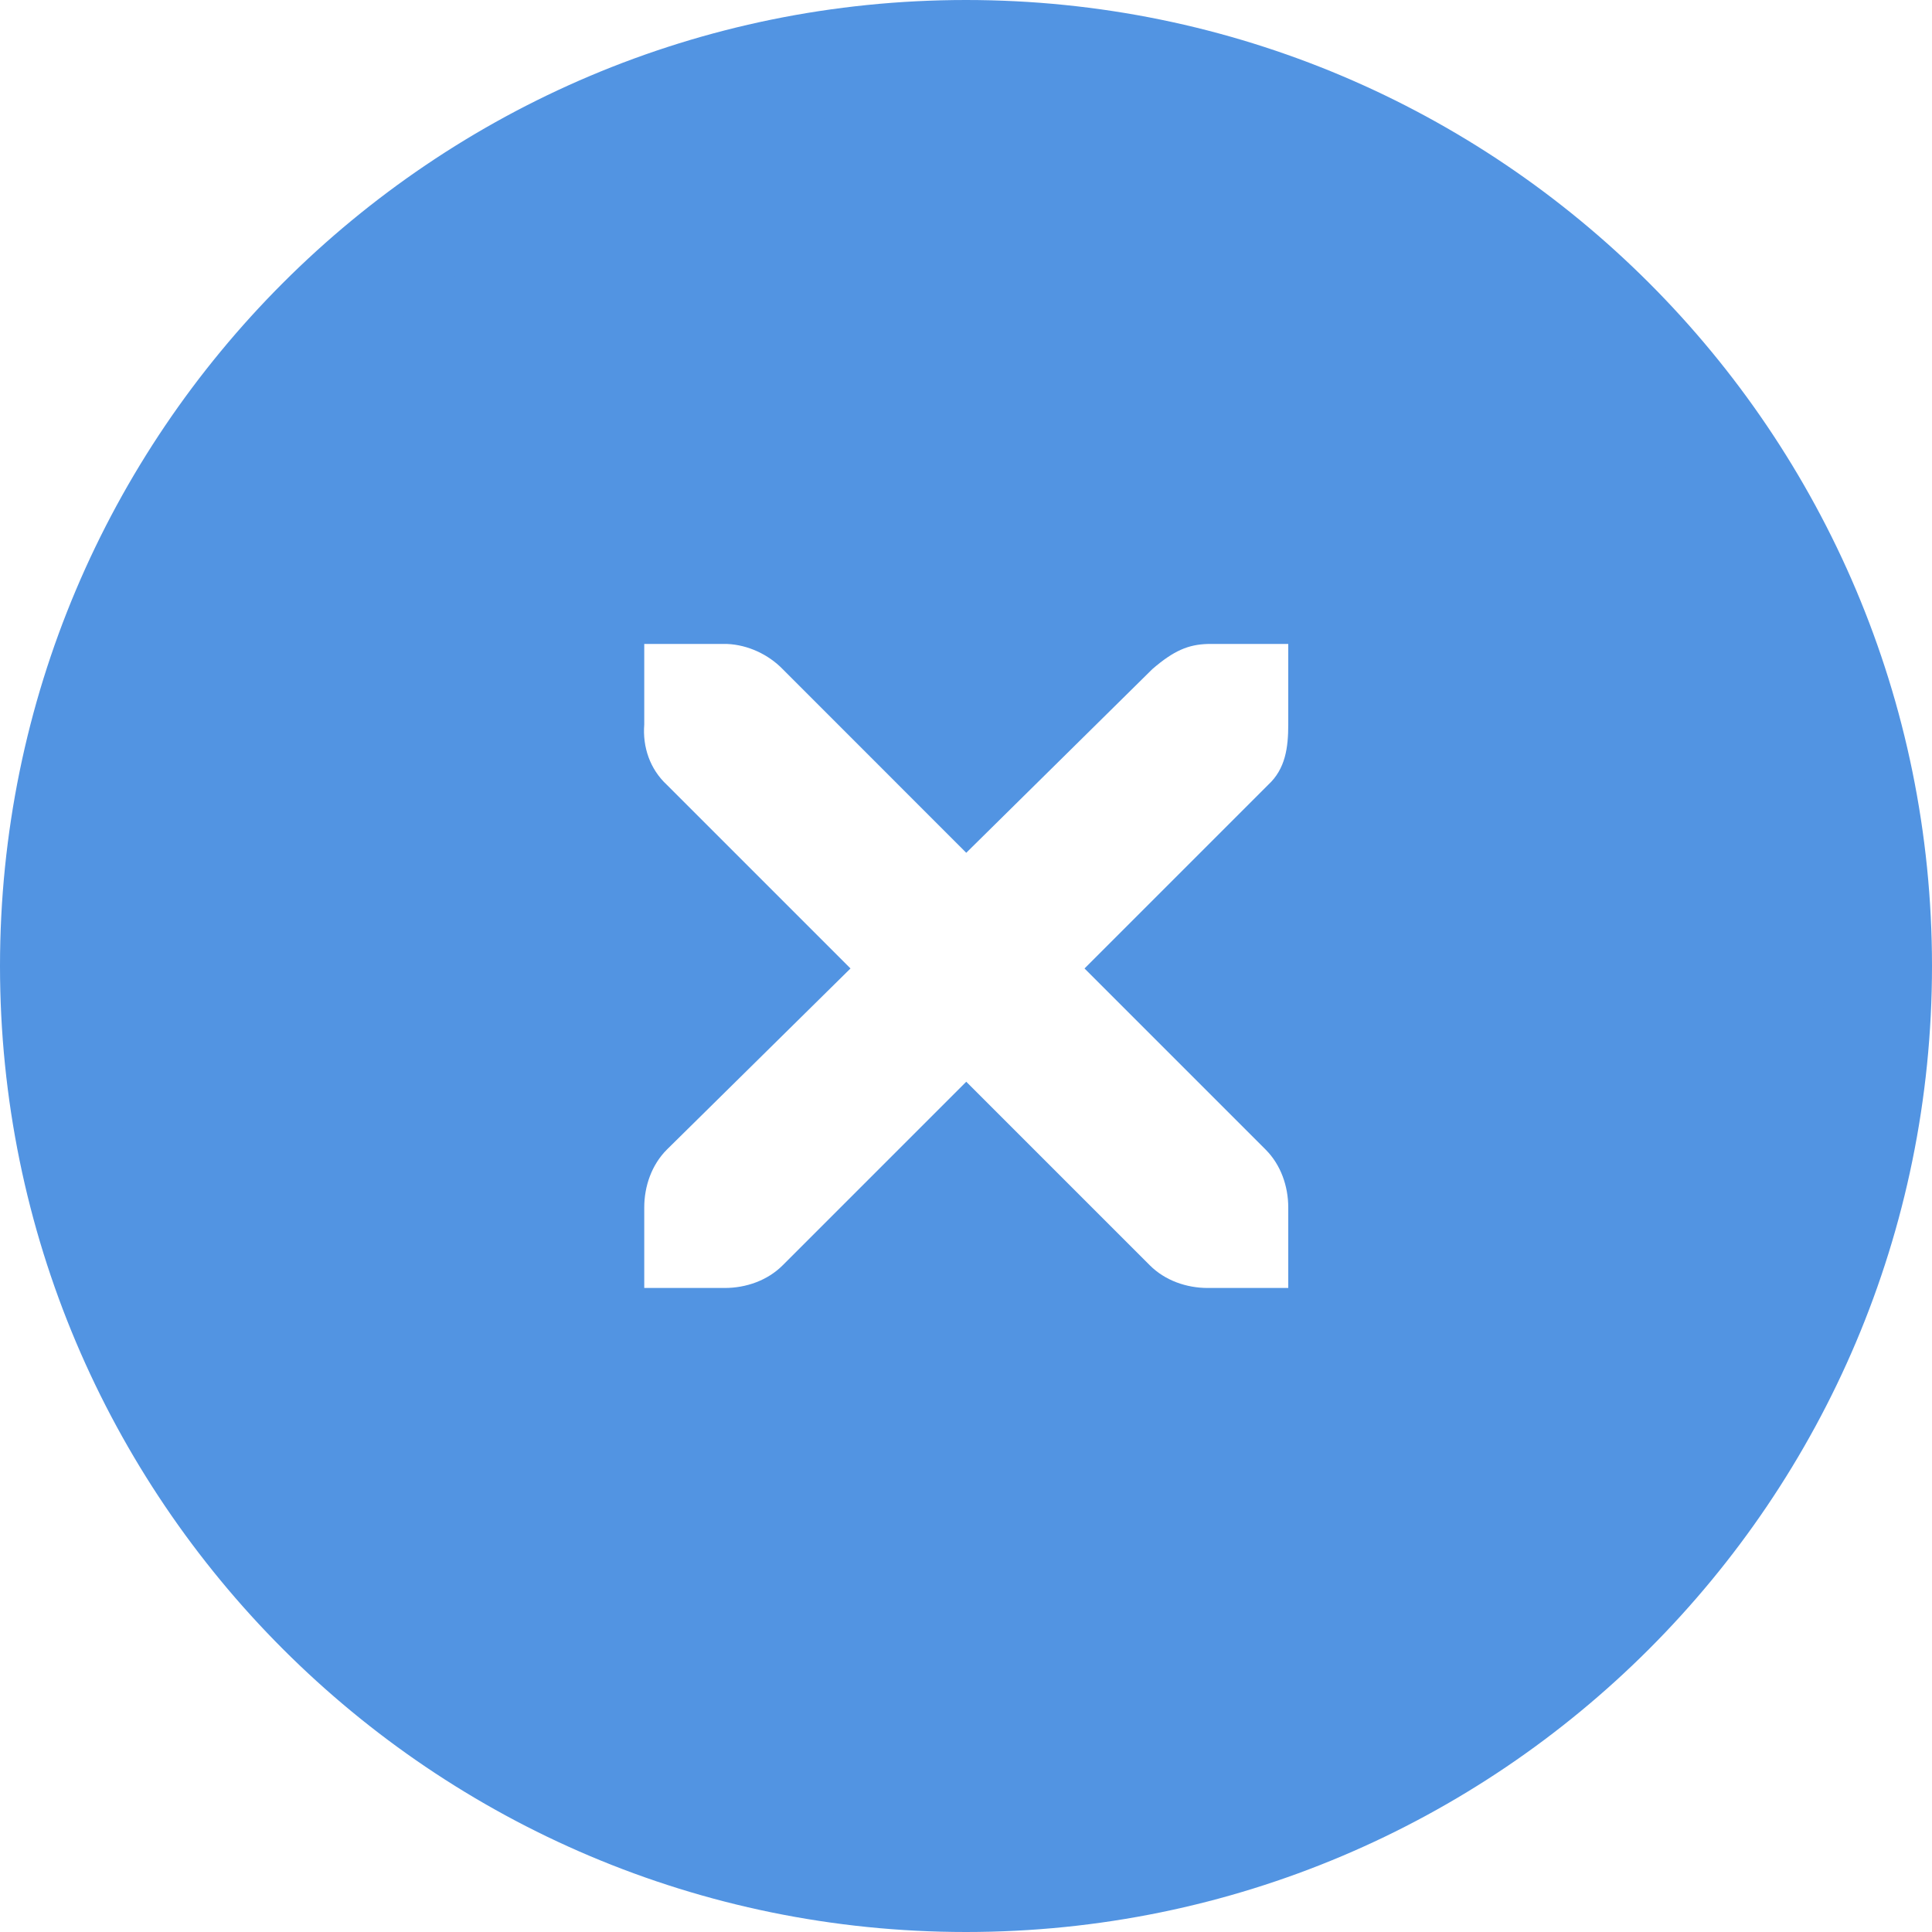
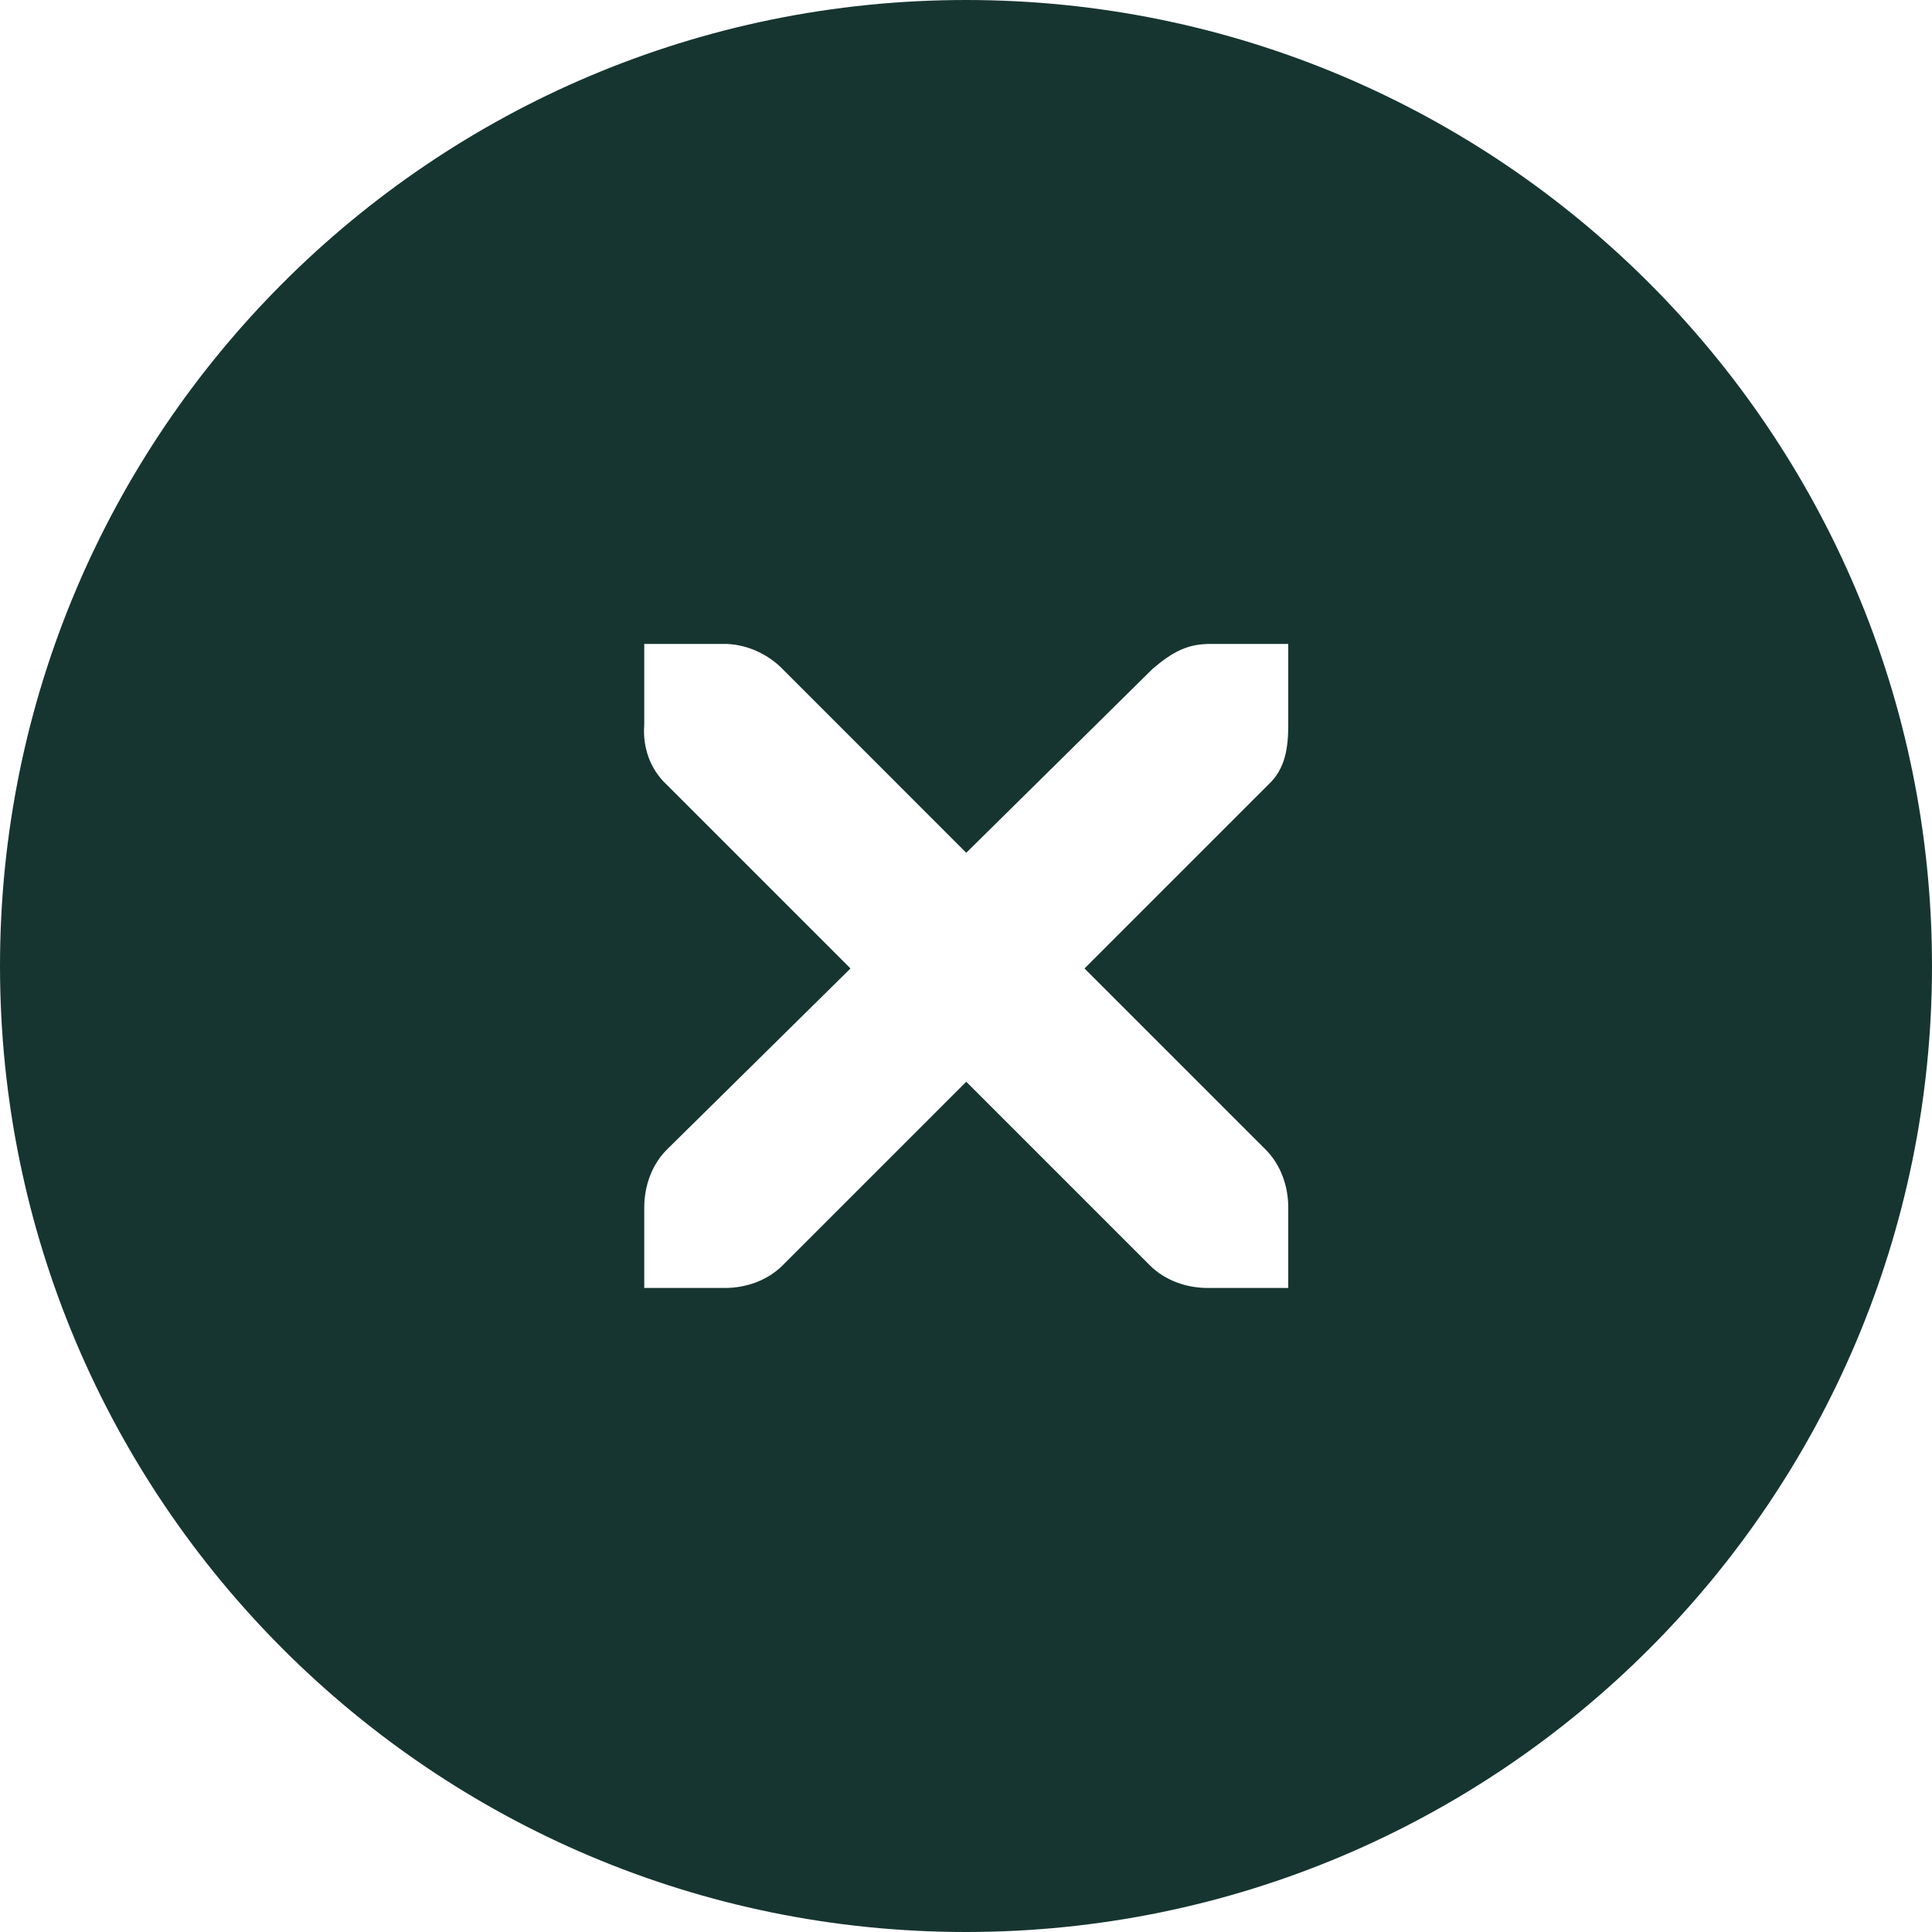
<svg xmlns="http://www.w3.org/2000/svg" xmlns:ns1="http://www.openswatchbook.org/uri/2009/osb" xmlns:xlink="http://www.w3.org/1999/xlink" width="18" height="18" viewBox="0 0 18 18" id="svg5995" version="1.1">
  <defs id="defs5997">
    <linearGradient id="selected_fg_color" ns1:paint="solid">
      <stop style="stop-color:#ffffff;stop-opacity:1;" offset="0" id="stop4157" />
    </linearGradient>
    <linearGradient id="selected_bg_color" ns1:paint="solid">
-       <stop style="stop-color:#5294e2;stop-opacity:1;" offset="0" id="stop4160" />
+       <stop style="stop-color:#173530;stop-opacity:1;" offset="0" id="stop4160" />
    </linearGradient>
    <linearGradient xlink:href="#selected_bg_color" id="linearGradient4162" x1="9" y1="1034.362" x2="9" y2="1052.362" gradientUnits="userSpaceOnUse" />
    <linearGradient xlink:href="#selected_fg_color" id="linearGradient4159" x1="48.998" y1="764" x2="48.998" y2="772" gradientUnits="userSpaceOnUse" />
  </defs>
  <g id="layer1" transform="translate(0,-1034.362)">
    <circle style="display:inline;opacity:1;fill:url(#linearGradient4162);fill-opacity:1;stroke:url(#selected_bg_color);stroke-width:1;stroke-linecap:round;stroke-linejoin:miter;stroke-miterlimit:4;stroke-dasharray:none;stroke-dashoffset:0;stroke-opacity:1" id="path4166" cx="9" cy="1043.362" r="8.5" />
    <g id="g4201" transform="translate(-19.06014,1044.307)" style="display:inline;fill:#adafb5;fill-opacity:1">
      <g style="display:inline;fill:#adafb5;fill-opacity:1" id="layer9" transform="translate(-60,-518)" />
      <g id="layer10" transform="translate(-60,-518)" style="fill:#adafb5;fill-opacity:1" />
      <g id="layer11" transform="translate(-60,-518)" style="fill:#adafb5;fill-opacity:1" />
      <g transform="matrix(0.75,0,0,0.75,22.0625,-6.945224)" id="g2996" style="fill:#adafb5;fill-opacity:1">
        <g transform="translate(-60,-518)" id="layer12" style="fill:#adafb5;fill-opacity:1">
          <g transform="translate(19,-242)" id="layer4-4-1" style="display:inline;fill:#adafb5;fill-opacity:1">
            <path d="m 45,764 1,0 c 0.01,-1.2e-4 0.021,-4.6e-4 0.031,0 0.255,0.011 0.51,0.129 0.688,0.312 L 49,766.594 51.312,764.312 C 51.578,764.082 51.759,764.007 52,764 l 1,0 0,1 c 0,0.286 -0.034,0.551 -0.25,0.75 l -2.281,2.281 2.25,2.25 C 52.907,770.469 53,770.735 53,771 l 0,1 -1,0 c -0.265,-10e-6 -0.531,-0.093 -0.719,-0.281 L 49,769.438 46.719,771.719 C 46.531,771.907 46.265,772 46,772 l -1,0 0,-1 c -3e-6,-0.265 0.093,-0.531 0.281,-0.719 l 2.281,-2.25 L 45.281,765.75 C 45.071,765.555 44.978,765.281 45,765 l 0,-1 z" id="path10839-9" style="color:#bebebe;font-style:normal;font-variant:normal;font-weight:normal;font-stretch:normal;font-size:medium;line-height:normal;font-family:'Andale Mono';-inkscape-font-specification:'Andale Mono';text-indent:0;text-align:start;text-decoration:none;text-decoration-line:none;letter-spacing:normal;word-spacing:normal;text-transform:none;direction:ltr;block-progression:tb;writing-mode:lr-tb;text-anchor:start;display:inline;overflow:visible;visibility:visible;fill:url(#linearGradient4159);fill-opacity:1;fill-rule:nonzero;stroke:none;stroke-width:1.781;marker:none;enable-background:new" />
          </g>
        </g>
      </g>
      <g id="layer13" transform="translate(-60,-518)" style="fill:#adafb5;fill-opacity:1" />
      <g id="layer14" transform="translate(-60,-518)" style="fill:#adafb5;fill-opacity:1" />
      <g id="layer15" transform="translate(-60,-518)" style="fill:#adafb5;fill-opacity:1" />
    </g>
  </g>
</svg>
